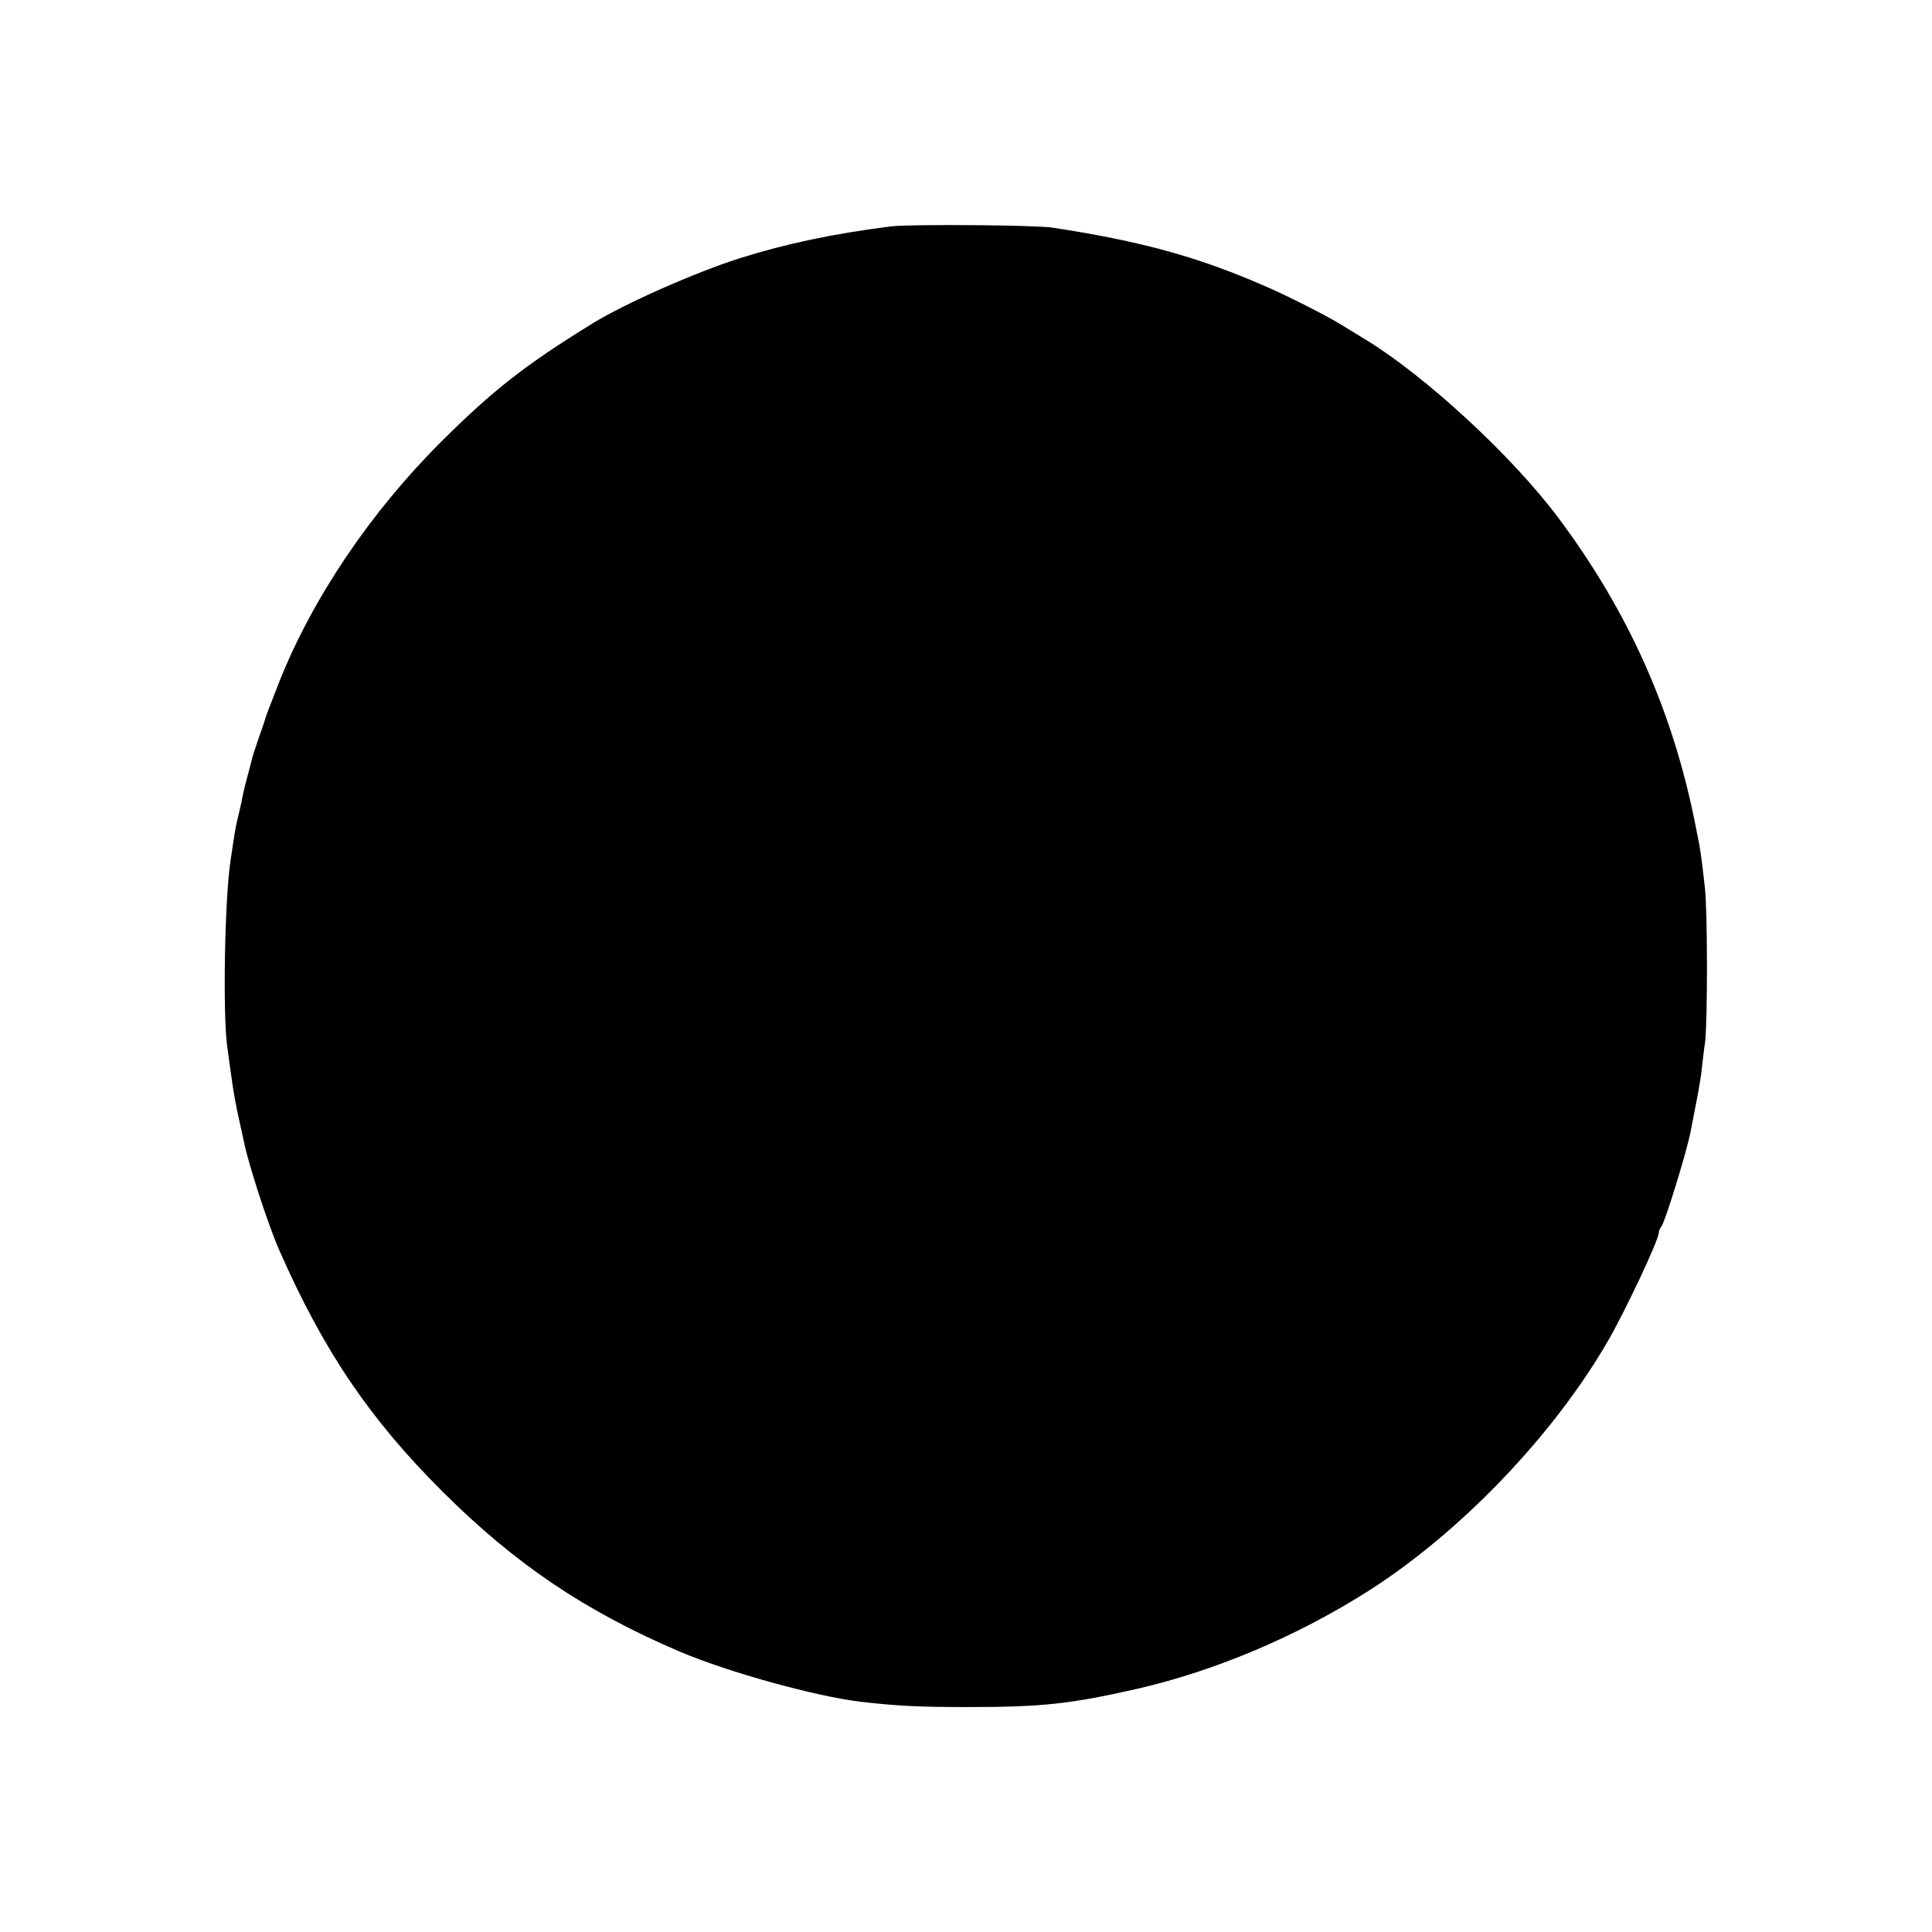
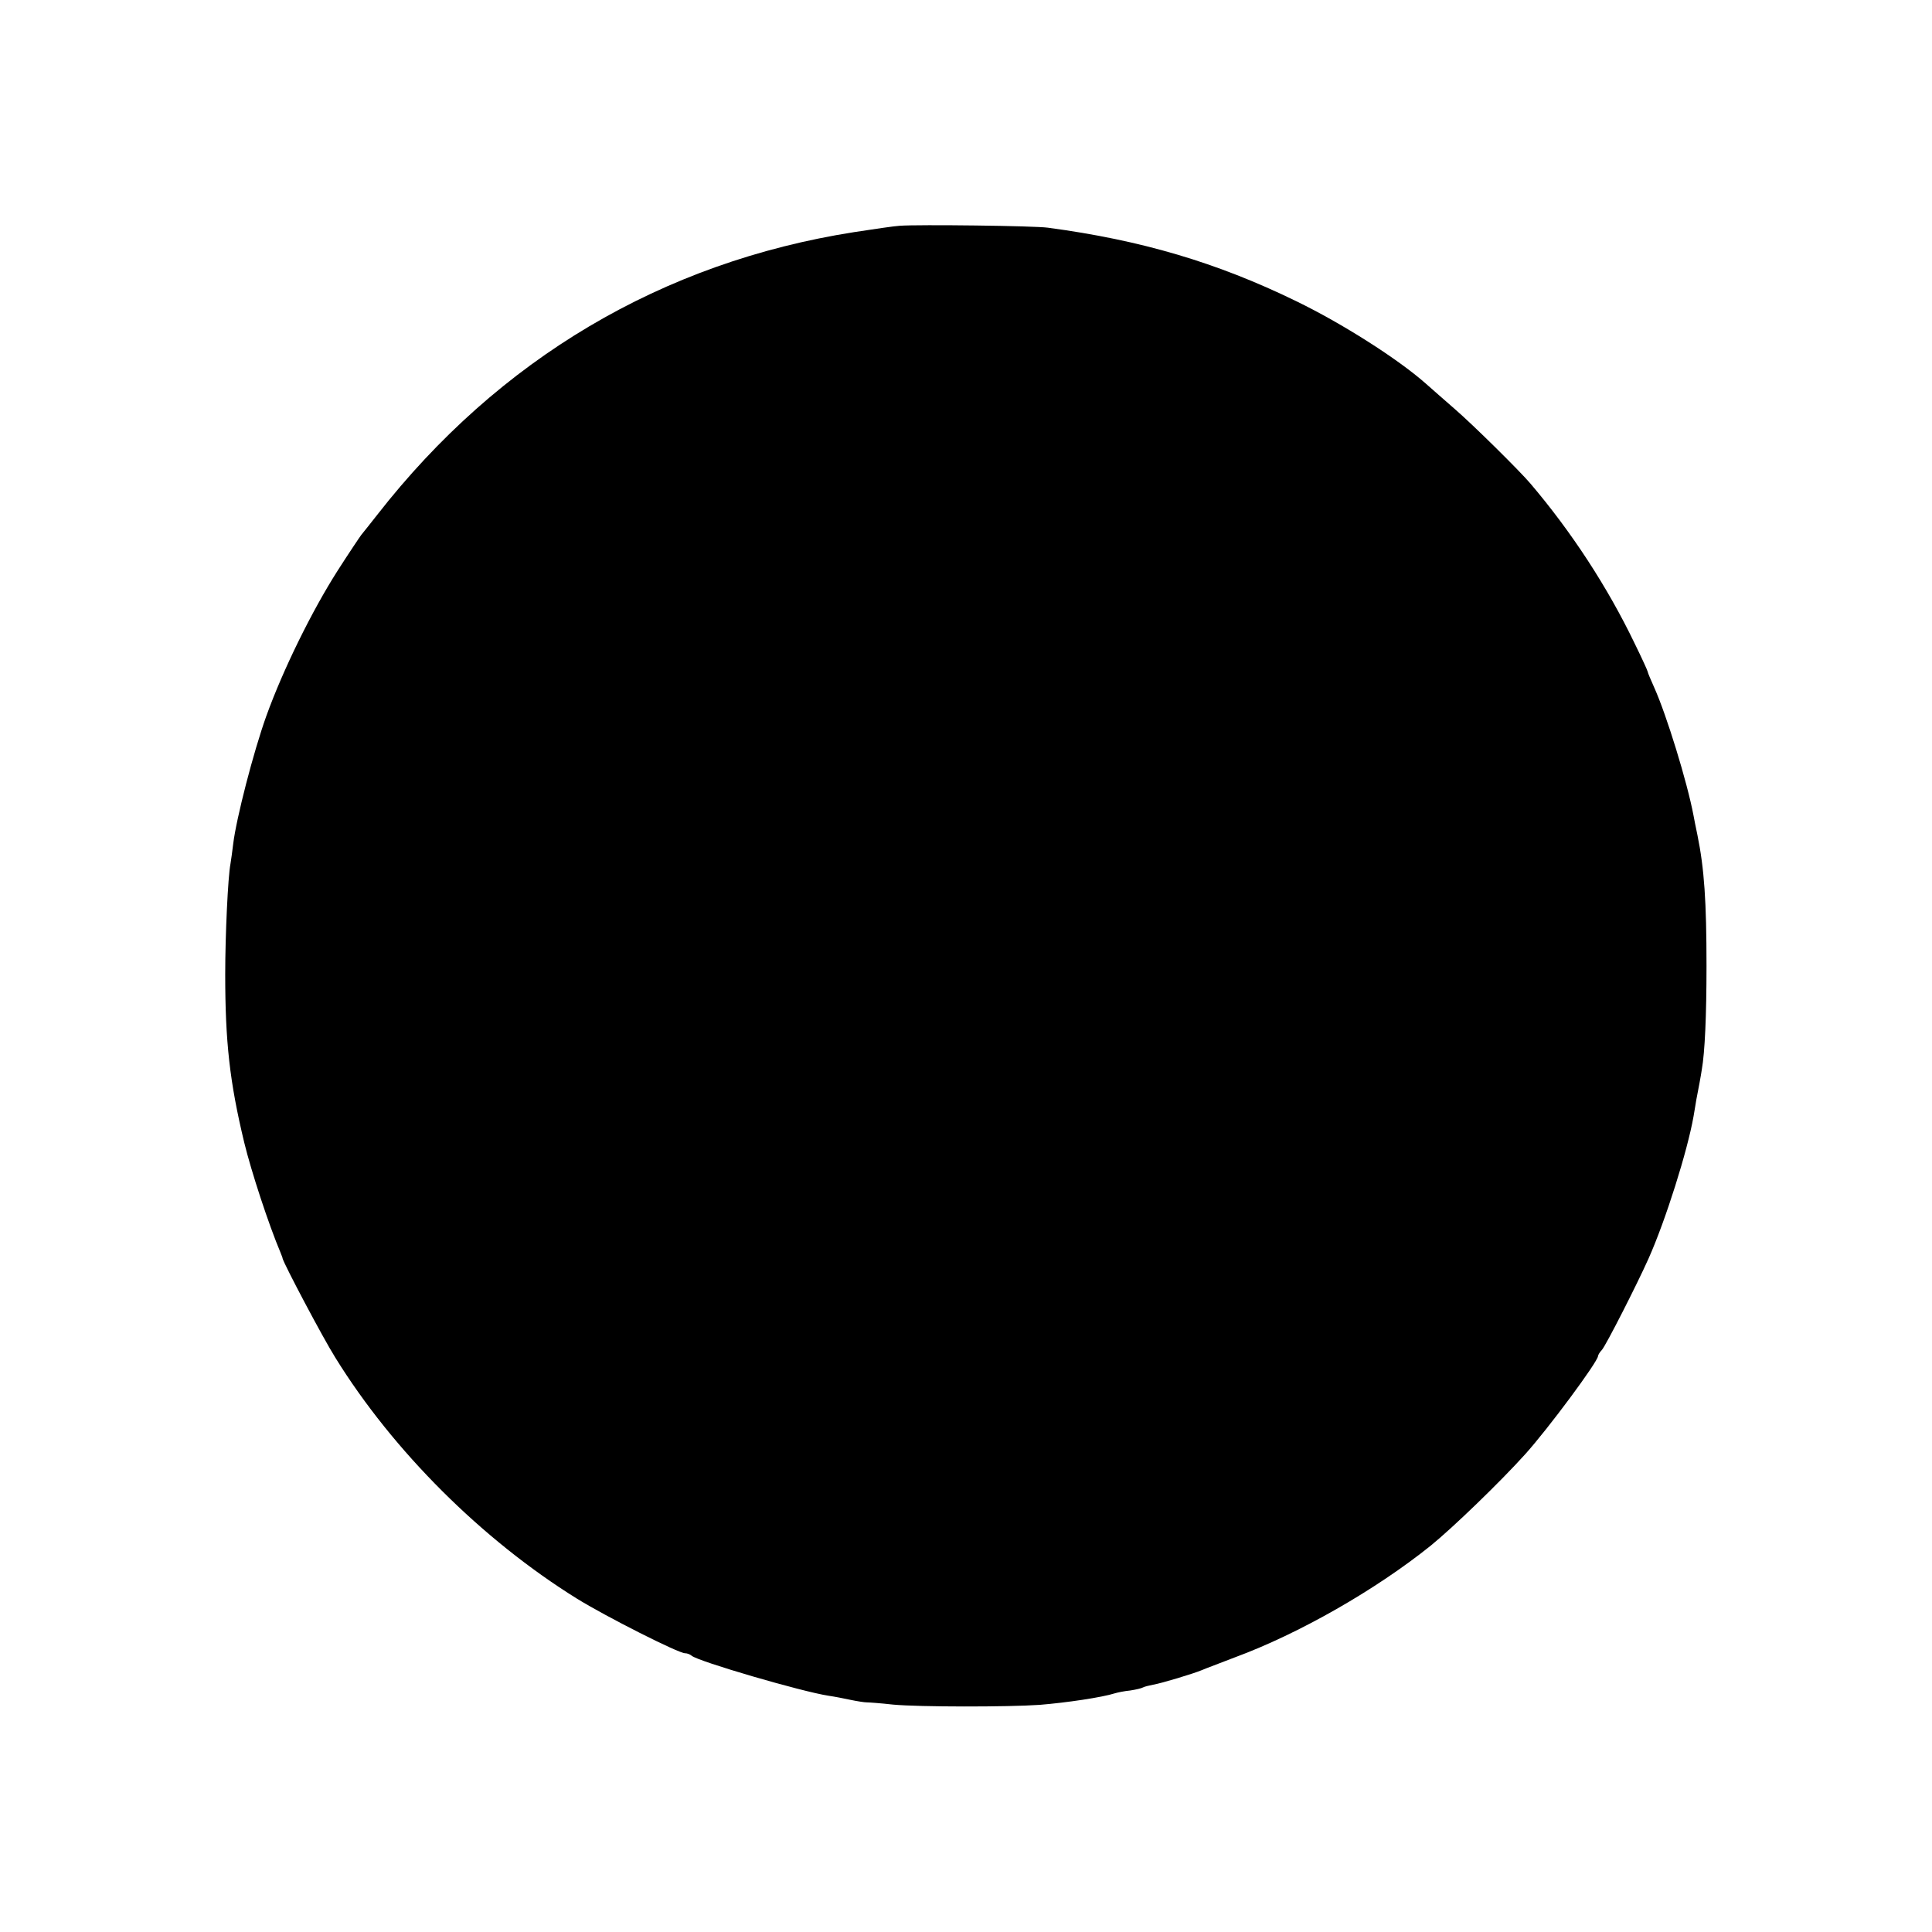
<svg xmlns="http://www.w3.org/2000/svg" version="1.0" width="700pt" height="700pt" viewBox="0 0 700 700" preserveAspectRatio="xMidYMid meet">
  <g transform="translate(0,700) scale(0.1,-0.1)" fill="#000000" stroke="none">
-     <path d="M3230 6180 c-212 -27 -379 -62 -551 -116 -162 -52 -414 -163 -534 -237 -243 -150 -358 -240 -546 -427 -257 -256 -467 -568 -587 -870 -41 -106 -45 -115 -48 -125 -1 -5 -13 -41 -27 -80 -13 -38 -24 -72 -24 -75 -1 -3 -6 -25 -13 -50 -13 -47 -18 -69 -26 -110 -3 -14 -9 -41 -14 -60 -7 -30 -11 -55 -25 -150 -21 -139 -28 -552 -12 -670 4 -30 9 -66 11 -80 11 -84 20 -132 33 -190 8 -36 16 -73 18 -82 16 -79 88 -300 127 -388 160 -364 327 -611 592 -875 263 -262 516 -433 861 -580 175 -74 488 -161 655 -181 132 -15 208 -19 385 -19 272 0 372 11 615 66 283 65 581 191 840 356 335 214 671 566 868 908 64 112 182 363 182 388 0 7 4 17 9 22 13 15 90 264 106 343 25 128 36 184 40 222 3 25 8 72 13 105 9 80 9 472 -1 560 -13 117 -16 137 -33 220 -81 415 -244 781 -501 1123 -166 221 -475 506 -691 639 -35 21 -75 46 -90 55 -45 29 -202 109 -287 145 -238 103 -440 159 -760 208 -63 10 -513 13 -585 5z" />
+     <path d="M3260 6182 c-19 -1 -93 -12 -165 -23 -696 -109 -1288 -460 -1728 -1024 -26 -33 -52 -66 -58 -73 -6 -8 -45 -66 -86 -130 -93 -146 -197 -357 -258 -526 -47 -131 -109 -372 -120 -463 -3 -27 -8 -60 -10 -73 -9 -46 -19 -256 -19 -400 0 -244 16 -390 69 -610 25 -103 88 -296 132 -400 3 -8 7 -17 7 -20 6 -22 144 -284 191 -359 209 -338 531 -659 875 -873 107 -66 368 -198 392 -198 8 0 18 -4 24 -9 22 -20 398 -130 496 -145 21 -3 57 -10 80 -15 24 -5 50 -9 58 -9 8 0 51 -3 95 -8 95 -9 417 -9 532 -1 98 8 226 27 273 42 10 3 34 8 55 10 20 3 41 8 46 11 5 3 22 7 37 10 30 5 146 40 177 53 11 5 65 25 119 46 233 86 511 245 710 405 80 65 252 231 342 331 83 92 264 336 264 356 0 3 6 14 14 22 15 17 128 239 169 331 62 139 141 390 163 515 4 22 8 49 10 60 7 35 17 89 20 110 11 62 17 194 17 375 0 233 -8 353 -33 475 -6 28 -12 59 -14 70 -23 122 -98 365 -142 463 -13 29 -24 55 -24 58 0 3 -21 49 -47 102 -99 206 -230 406 -378 580 -38 45 -209 214 -274 270 -36 31 -83 73 -106 93 -101 89 -302 217 -469 298 -287 140 -562 221 -899 266 -49 7 -471 12 -537 7z" />
  </g>
</svg>
